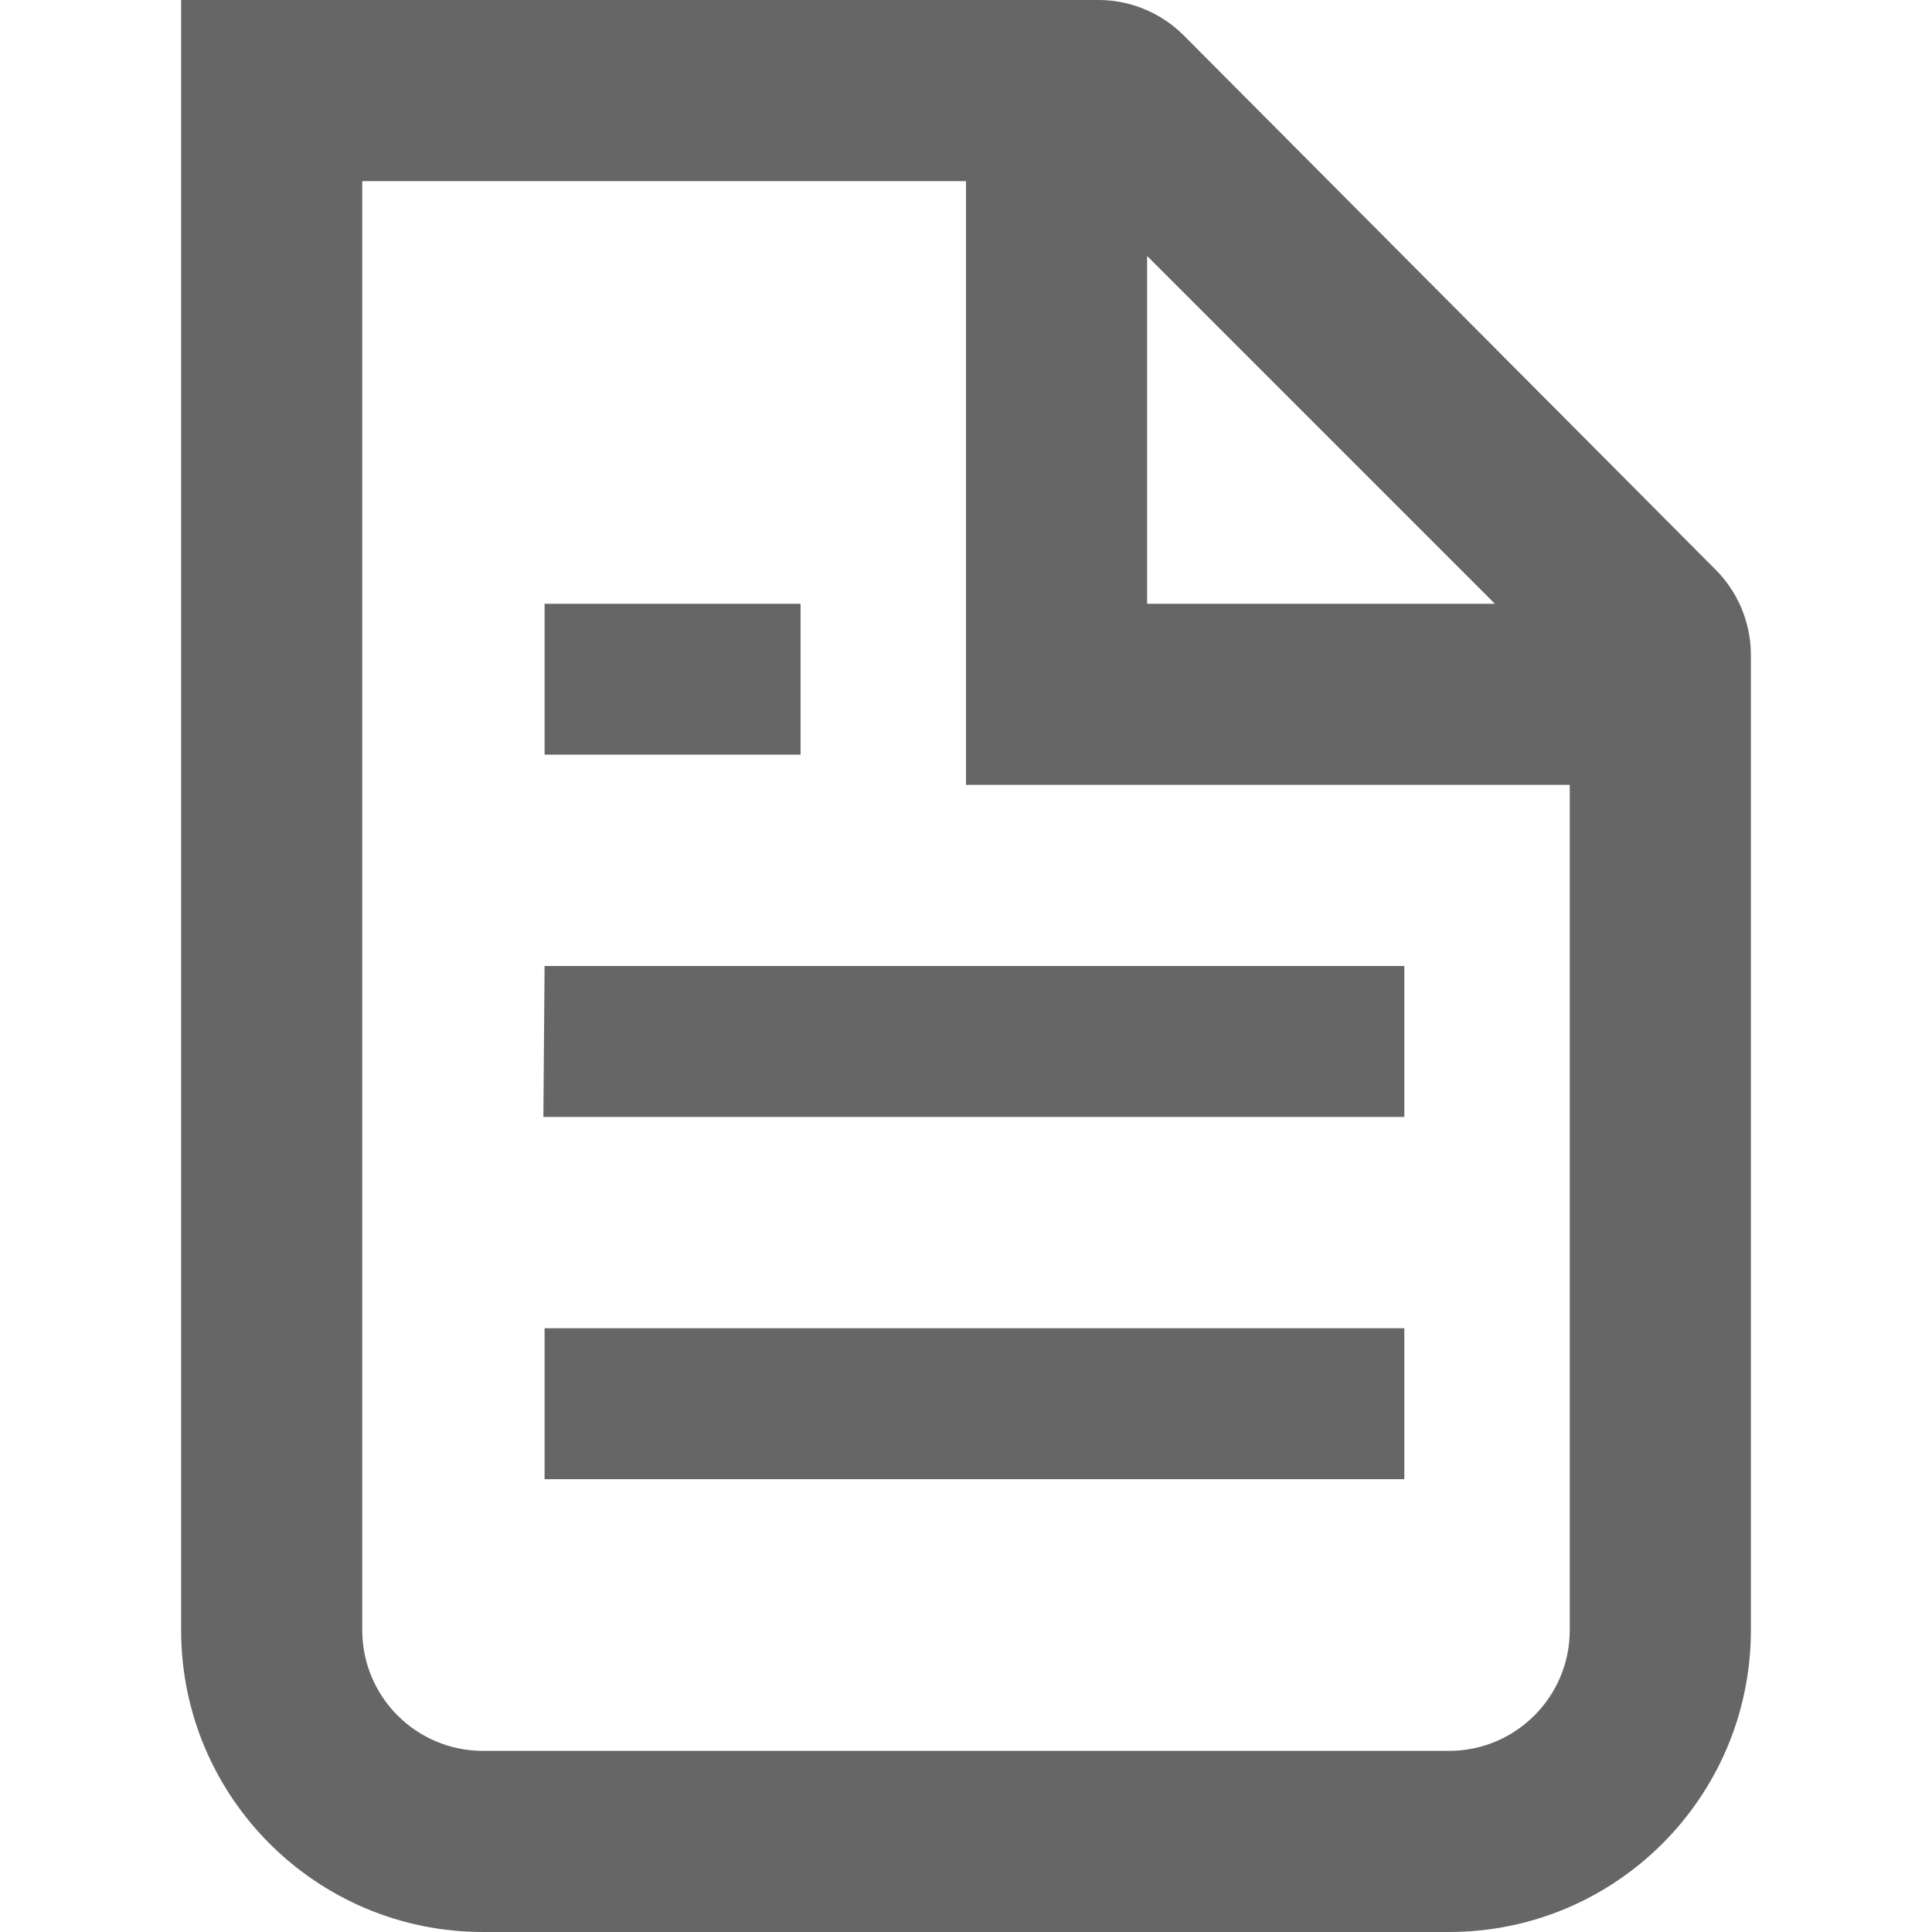
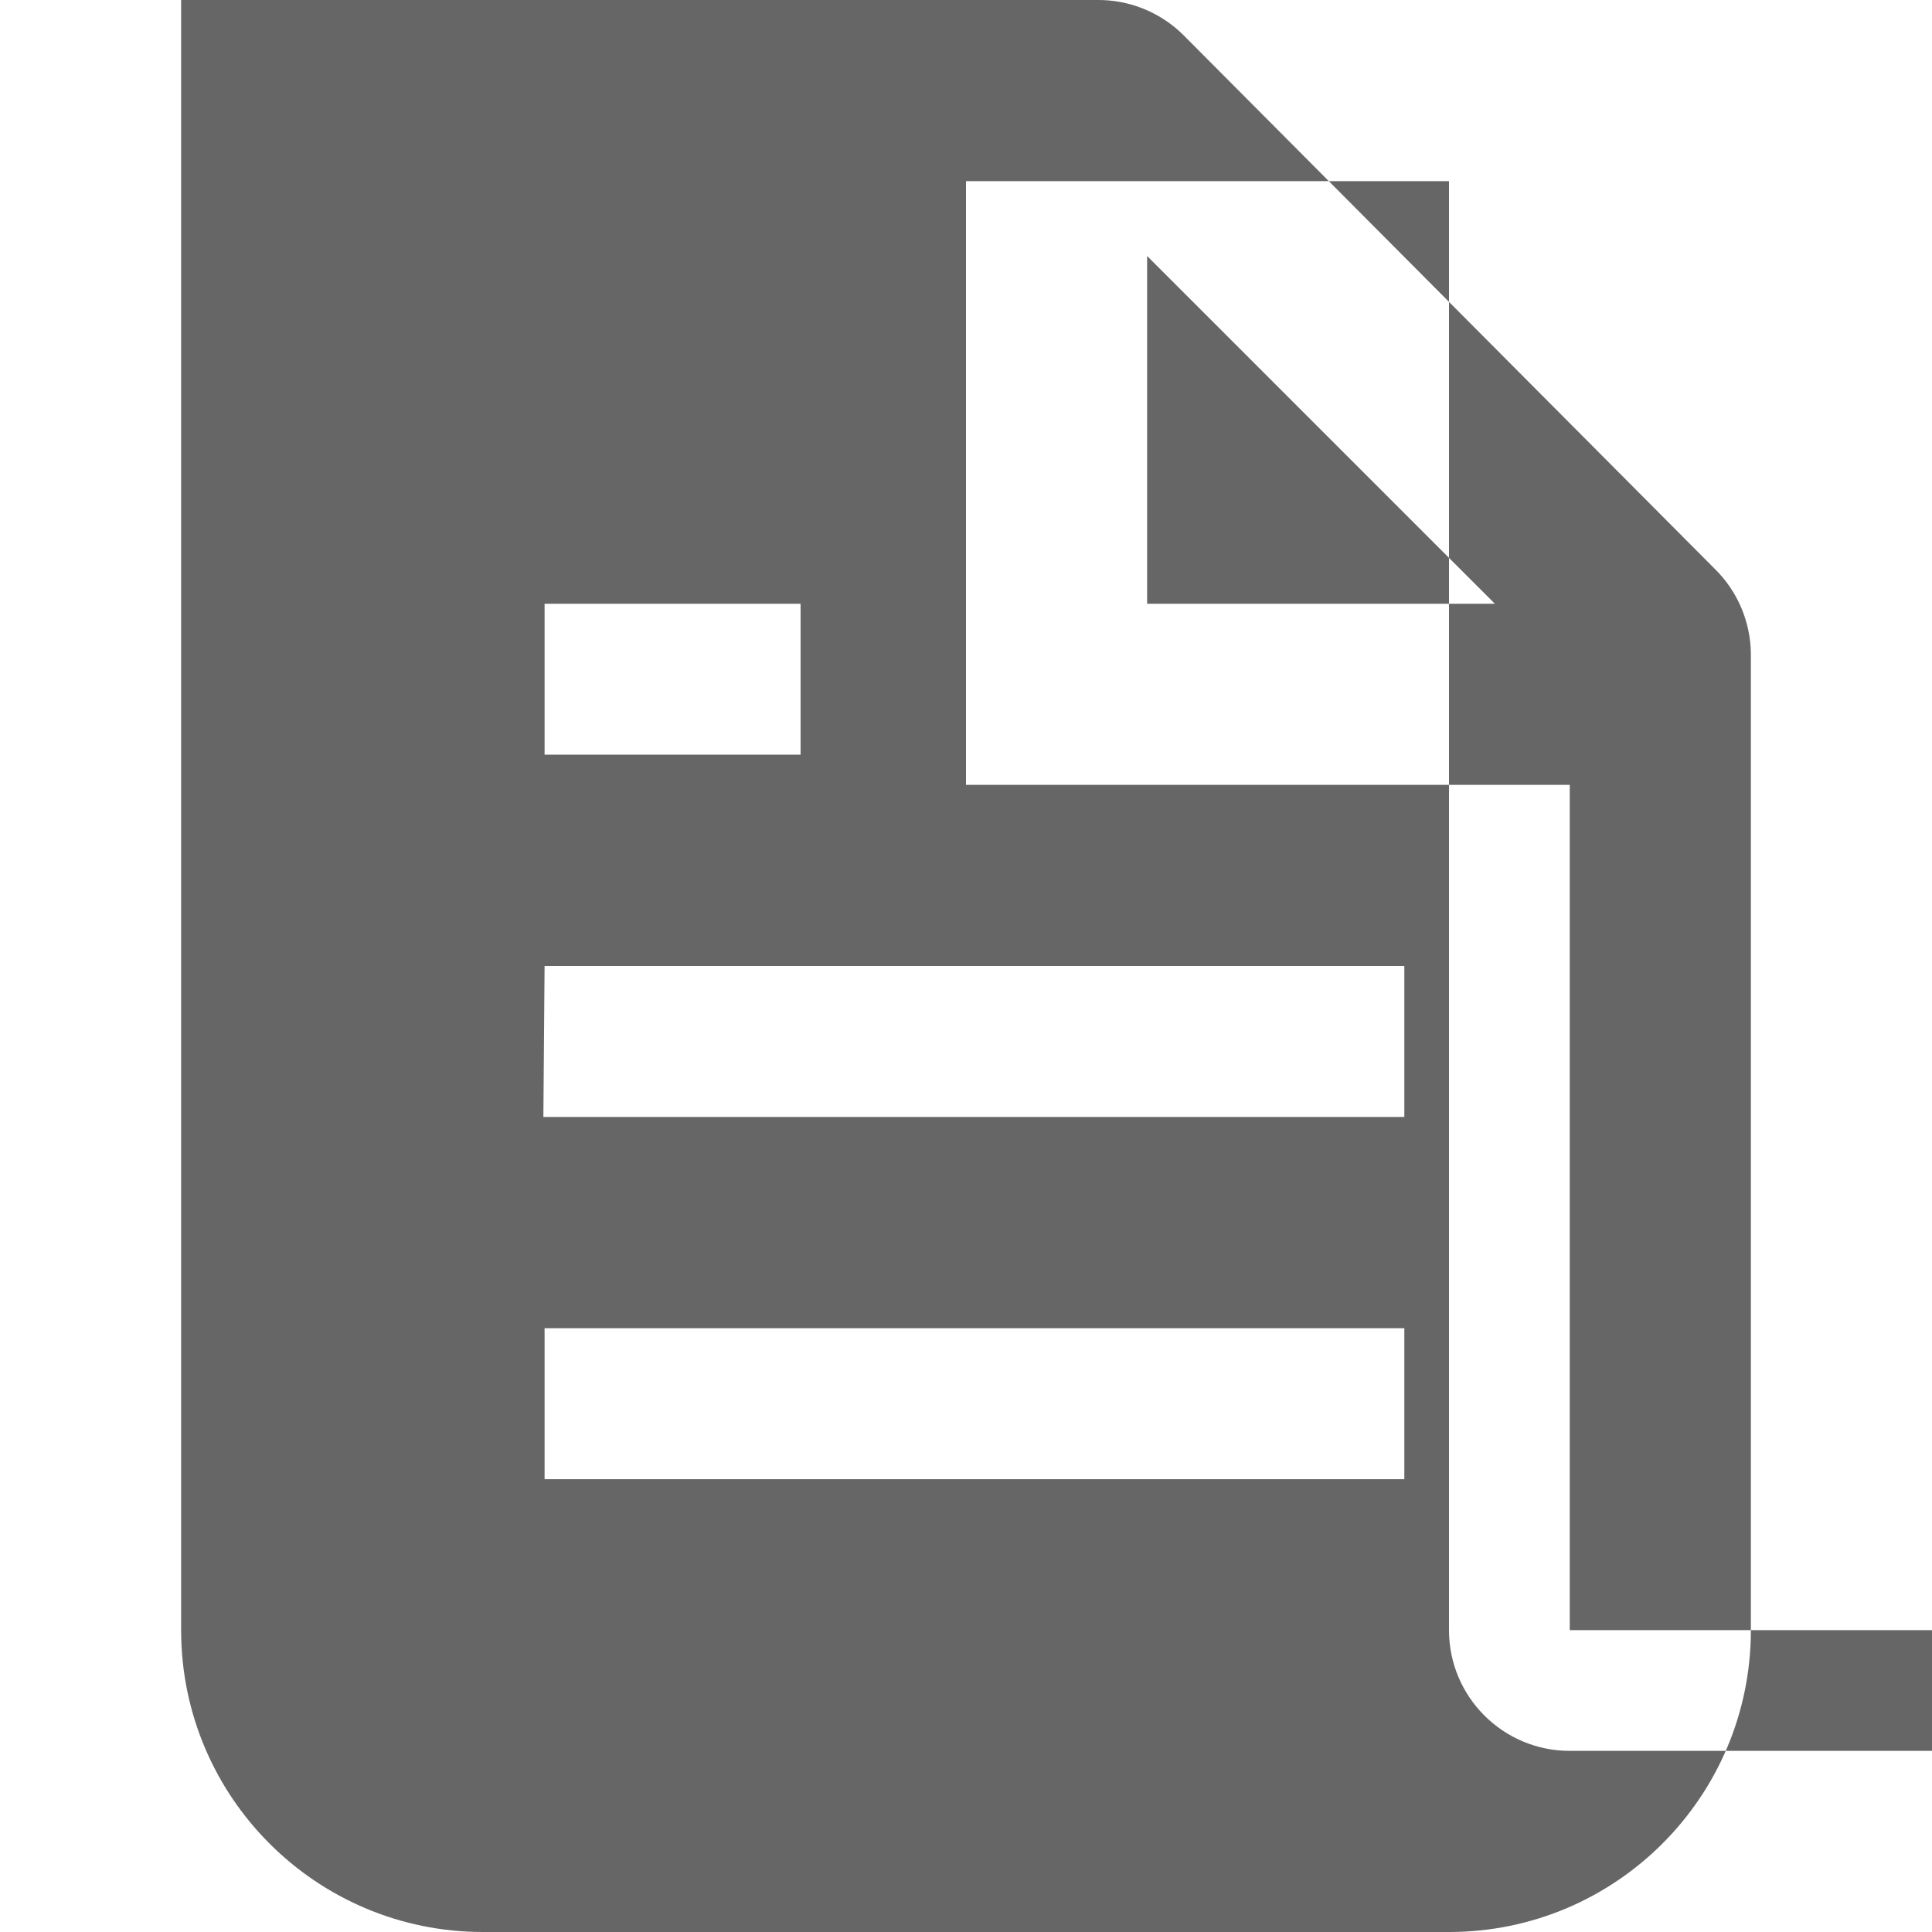
<svg xmlns="http://www.w3.org/2000/svg" fill="none" viewBox="0 0 16 16">
-   <path d="M14.5 13.5V5.41a1 1 0 0 0-.3-.7L9.8.29A1 1 0 0 0 9.08 0H1.5v13.5A2.5 2.5 0 0 0 4 16h8a2.5 2.5 0 0 0 2.5-2.5m-1.5 0v-7H8v-5H3v12a1 1 0 0 0 1 1h8a1 1 0 0 0 1-1M9.5 5V2.12L12.38 5zM5.13 5h-.62v1.25h2.12V5zm-.62 3h7.12v1.25H4.5zm.62 3h-.62v1.25h7.12V11z" clip-rule="evenodd" fill="#666" fill-rule="evenodd" />
+   <path d="M14.5 13.5V5.41a1 1 0 0 0-.3-.7L9.8.29A1 1 0 0 0 9.08 0H1.5v13.5A2.5 2.5 0 0 0 4 16h8a2.5 2.5 0 0 0 2.5-2.5m-1.5 0v-7H8v-5h4v12a1 1 0 0 0 1 1h8a1 1 0 0 0 1-1M9.5 5V2.12L12.38 5zM5.13 5h-.62v1.25h2.12V5zm-.62 3h7.12v1.25H4.5zm.62 3h-.62v1.25h7.12V11z" clip-rule="evenodd" fill="#666" fill-rule="evenodd" />
</svg>
